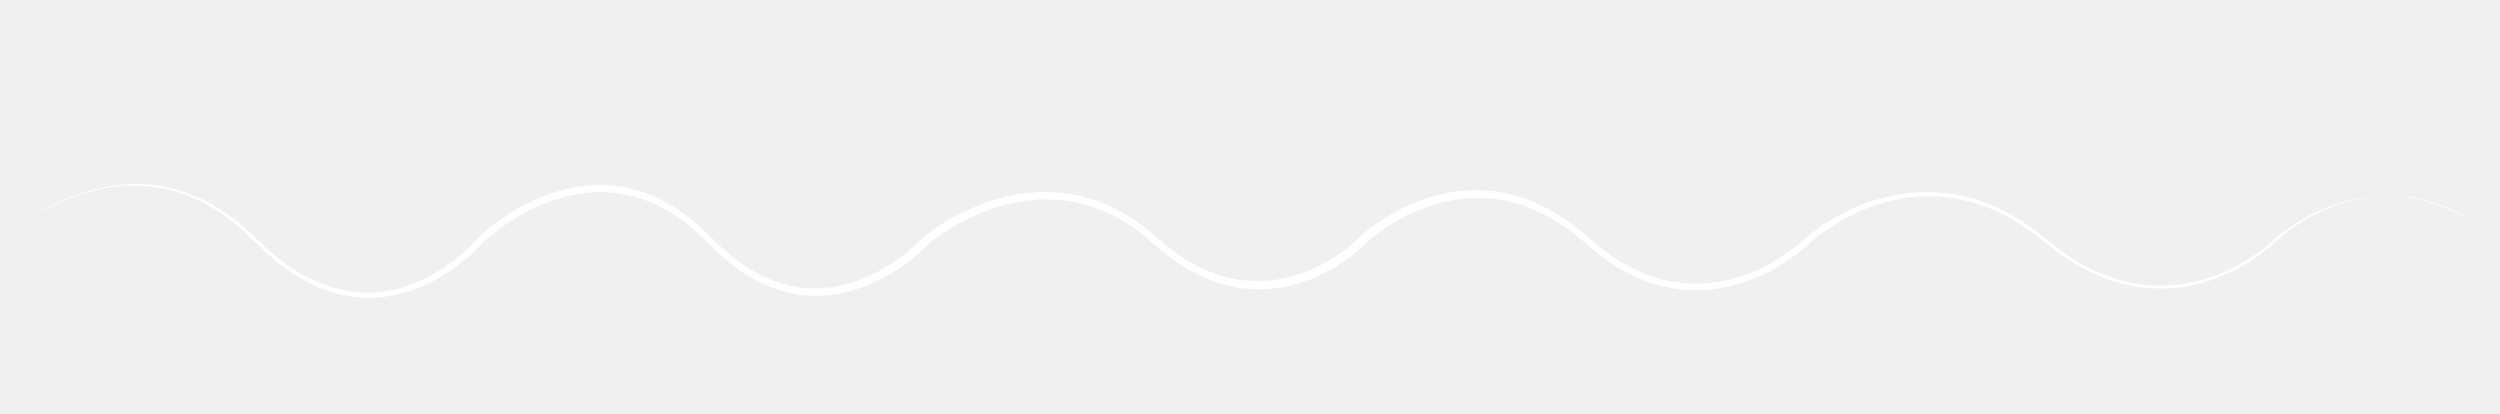
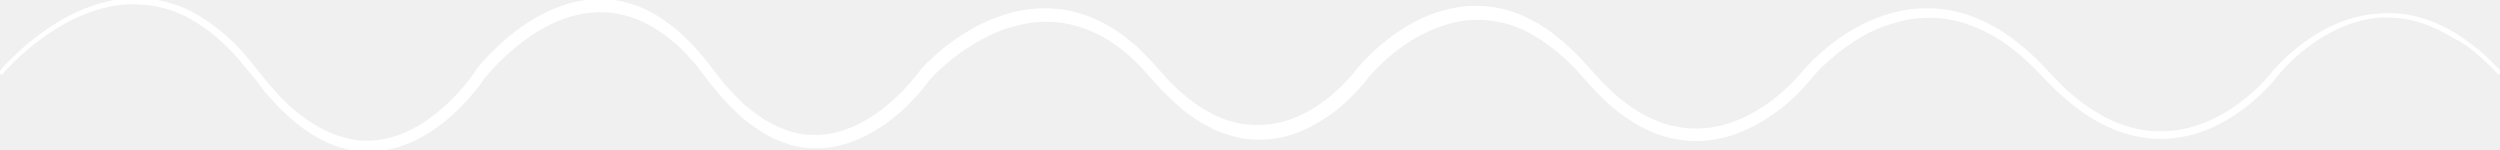
- <svg xmlns="http://www.w3.org/2000/svg" version="1.1" id="Layer_1" x="0px" y="0px" viewBox="0 0 906 150" style="enable-background:new 0 0 906 150;" xml:space="preserve">
+ <svg xmlns="http://www.w3.org/2000/svg" version="1.1" id="Layer_1" x="0px" y="0px" viewBox="0 0 2504.7 150" style="enable-background:new 0 0 2504.7 150;" xml:space="preserve">
  <style type="text/css">
- 	.st0{fill:#FFFFFF;}
+ 	.st0{fill:#FFFFFF;stroke:#FFFFFF;stroke-width:4;stroke-miterlimit:10;}
</style>
  <g>
-     <path class="st0" d="M0,87c3-2.7,6.4-5.2,9.8-7.4c3.4-2.2,7-4.2,10.7-6c7.4-3.5,15.4-5.9,23.6-6.7c4.1-0.4,8.2-0.3,12.3,0.2   l3.1,0.5l3,0.7c1,0.2,2,0.5,3,0.8c1,0.3,2,0.6,2.9,1c7.7,3,14.8,7.4,20.9,13l4.5,4.2l2.2,2.1c0.4,0.3,0.7,0.7,1.1,1l1.2,1l2.3,2   c0.8,0.7,1.6,1.2,2.4,1.8c0.8,0.6,1.6,1.2,2.5,1.8l2.6,1.6c6.9,4.2,14.7,6.9,22.8,7.4c8,0.4,16.1-1.6,23.3-5.2   c3.6-1.8,7-4,10.2-6.4c3.2-2.4,6.2-5.2,8.9-8.2l0-0.1l0,0c2.8-2.7,5.9-5.1,9-7.2c3.2-2.2,6.5-4.1,10-5.8c6.9-3.3,14.5-5.6,22.3-6   c7.8-0.5,15.7,1,22.8,4.2c0.9,0.4,1.8,0.8,2.6,1.3c0.9,0.5,1.7,0.9,2.6,1.4l2.5,1.5c0.4,0.3,0.8,0.5,1.2,0.8l1.2,0.9l2.4,1.7   c0.8,0.6,1.5,1.2,2.2,1.9c0.7,0.6,1.5,1.2,2.2,1.9l2.1,2l4.1,4c1.3,1.4,2.8,2.5,4.2,3.7c0.7,0.6,1.5,1.2,2.2,1.7l2.2,1.7l2.4,1.5   l1.2,0.7l1.2,0.7c6.5,3.6,13.8,5.8,21.2,5.8c7.4,0.1,14.7-1.9,21.4-5.2c3.3-1.6,6.5-3.6,9.5-5.8c3-2.2,5.9-4.7,8.4-7.3l0.1-0.1l0,0   c2.6-2.2,5.4-4,8.2-5.8c2.9-1.7,5.8-3.3,8.9-4.6c3-1.4,6.2-2.6,9.4-3.5c3.2-0.9,6.5-1.7,9.8-2.1c3.3-0.4,6.7-0.6,10.1-0.5   c3.4,0.2,6.7,0.5,10,1.3c6.6,1.4,12.9,4.1,18.5,7.7l2.1,1.3c0.7,0.5,1.4,1,2,1.5l2,1.5l1.9,1.6l3.8,3.2l1.8,1.6l1.9,1.4l1.9,1.4   l2,1.3c1.3,0.9,2.7,1.7,4.1,2.4l1,0.6l1.1,0.5l2.2,1c0.7,0.3,1.5,0.6,2.2,0.9c0.7,0.3,1.5,0.6,2.2,0.8l2.3,0.7   c0.8,0.2,1.5,0.4,2.3,0.5l1.2,0.3l1.2,0.2c0.8,0.1,1.6,0.3,2.4,0.3c3.2,0.3,6.3,0.3,9.5,0c6.3-0.6,12.5-2.6,18.2-5.6   c2.8-1.5,5.6-3.2,8.1-5.1c1.3-1,2.5-2,3.7-3c0.6-0.5,1.2-1.1,1.7-1.6c0.6-0.7,1.3-1.2,1.9-1.7c5.2-4.3,10.9-7.8,17-10.5   c3.1-1.3,6.2-2.5,9.5-3.3c3.3-0.8,6.6-1.4,9.9-1.7c3.4-0.2,6.7-0.2,10.1,0.1c3.3,0.4,6.7,1,9.9,2.1c1.6,0.4,3.2,1.1,4.8,1.7   c1.6,0.6,3.1,1.4,4.6,2.1c1.5,0.8,2.9,1.6,4.4,2.5c1.4,0.9,2.8,1.8,4.2,2.8c1.3,1,2.7,2,4,3l3.8,3.2c1.2,1,2.5,2.1,3.7,3.1   c1.3,1,2.6,1.9,3.9,2.9c5.3,3.7,11.1,6.6,17.2,8.3c0.8,0.3,1.5,0.4,2.3,0.6c0.8,0.2,1.6,0.4,2.3,0.5c1.6,0.2,3.2,0.5,4.7,0.6   c3.2,0.3,6.4,0.2,9.6-0.1c1.6-0.1,3.2-0.5,4.7-0.7c1.6-0.4,3.1-0.7,4.7-1.2c3.1-0.9,6.1-2.1,9-3.5c2.9-1.4,5.7-3,8.3-4.8   c2.7-1.8,5.2-3.8,7.6-6c2.6-2.2,5.3-4.1,8.1-5.9c2.8-1.8,5.8-3.4,8.8-4.7c3-1.4,6.2-2.6,9.3-3.5c3.2-0.9,6.5-1.6,9.8-2.1   c6.6-0.8,13.4-0.7,19.9,0.7c6.5,1.3,12.8,3.8,18.6,7l4.3,2.6l4.1,2.8c2.6,2,5.2,4.1,7.7,6.1c5.1,4,10.7,7.4,16.7,9.9   c6,2.5,12.4,4,18.8,4.3c3.2,0.1,6.5,0,9.7-0.4c3.2-0.4,6.4-1.1,9.5-2.1c6.2-1.9,12.1-4.9,17.4-8.5c2.7-1.8,5.2-3.9,7.6-6.1   c2.5-2.2,5.2-4.1,8-5.8c5.6-3.5,11.7-6.2,18.1-7.8c3.2-0.8,6.5-1.4,9.7-1.6c3.3-0.2,6.6-0.2,9.9,0.1c6.6,0.7,12.9,2.6,18.9,5.4   C895.5,79,901,82.8,906,87c-5.1-4.1-10.6-7.8-16.5-10.6c-5.9-2.7-12.3-4.6-18.8-5.2c-3.3-0.3-6.5-0.3-9.8,0   c-3.2,0.3-6.5,0.9-9.6,1.7c-6.3,1.7-12.3,4.4-17.8,7.9c-2.8,1.7-5.4,3.7-7.8,5.8c-2.3,2.3-4.9,4.4-7.6,6.3   c-5.4,3.8-11.4,6.8-17.7,8.9c-3.2,1-6.4,1.8-9.7,2.2c-3.3,0.5-6.6,0.6-10,0.5c-6.6-0.3-13.2-1.8-19.4-4.3c-6.2-2.5-11.9-6-17.2-10   c-2.6-2.1-5.2-4.1-7.7-6l-4-2.8l-4.2-2.5c-5.7-3.1-11.8-5.4-18.1-6.7c-6.3-1.3-12.8-1.4-19.2-0.5c-3.2,0.5-6.3,1.2-9.4,2.1   c-3.1,0.9-6.1,2.1-9,3.5c-2.9,1.4-5.8,2.9-8.5,4.7c-2.7,1.7-5.4,3.6-7.7,5.7c-4.8,4.6-10.4,8.4-16.4,11.3c-3,1.5-6.1,2.7-9.3,3.7   c-1.6,0.5-3.2,0.9-4.9,1.3c-1.7,0.3-3.3,0.6-5,0.8c-3.3,0.4-6.7,0.5-10.1,0.2c-1.7-0.1-3.3-0.4-5-0.6c-0.8-0.2-1.6-0.4-2.5-0.5   c-0.8-0.2-1.6-0.4-2.4-0.6c-6.5-1.9-12.5-4.9-18-8.7c-1.4-1-2.7-2-4-3c-1.3-1.1-2.6-2.1-3.8-3.2l-3.7-3.1c-1.2-1-2.6-1.9-3.9-2.9   c-1.3-0.9-2.7-1.8-4-2.6c-1.4-0.8-2.8-1.6-4.2-2.3c-1.5-0.6-2.9-1.4-4.4-2c-1.5-0.6-3-1.2-4.5-1.6c-3-1-6.2-1.5-9.4-1.9   c-3.2-0.3-6.4-0.3-9.6-0.1c-3.2,0.3-6.3,0.9-9.4,1.7c-3.1,0.8-6.1,1.9-9.1,3.2c-5.9,2.6-11.4,6-16.3,10.1c-0.6,0.5-1.2,1-1.7,1.6   c-0.6,0.6-1.2,1.2-1.9,1.7c-1.3,1.1-2.6,2.2-3.9,3.2c-2.7,2-5.5,3.8-8.5,5.3c-6,3.1-12.5,5.3-19.2,5.9c-3.4,0.3-6.8,0.3-10.1,0   c-0.8-0.1-1.7-0.2-2.5-0.4l-1.3-0.2l-1.2-0.3c-0.8-0.2-1.7-0.4-2.5-0.6l-2.4-0.7c-0.8-0.2-1.6-0.5-2.4-0.9   c-0.8-0.3-1.6-0.6-2.3-0.9l-2.3-1.1l-1.1-0.5l-1.1-0.6c-1.5-0.8-2.9-1.6-4.3-2.6l-2.1-1.4l-2-1.5l-2-1.5l-1.9-1.6l-3.8-3.2   l-1.8-1.6l-1.9-1.4c-0.6-0.5-1.3-1-1.9-1.4l-2-1.3c-10.8-7-24-9.9-36.7-8.1c-3.2,0.5-6.3,1.1-9.4,2c-3.1,0.9-6.1,2.1-9,3.4   c-2.9,1.3-5.8,2.8-8.6,4.5c-2.7,1.7-5.5,3.5-7.9,5.5l0.1-0.1c-2.7,2.9-5.7,5.4-8.8,7.7c-3.1,2.3-6.5,4.3-10,6   c-7,3.4-14.7,5.5-22.6,5.4c-7.9,0-15.6-2.4-22.4-6.2c-6.9-3.7-12.7-9.1-18-14.4l-2-2c-0.7-0.6-1.4-1.2-2.1-1.8   c-0.7-0.6-1.4-1.2-2.1-1.8l-2.3-1.7l-1.1-0.8c-0.4-0.3-0.8-0.5-1.2-0.7l-2.4-1.5c-0.8-0.5-1.6-0.9-2.5-1.3   c-0.8-0.4-1.6-0.9-2.5-1.2c-6.8-3.1-14.3-4.5-21.7-4.1c-7.4,0.3-14.8,2.5-21.5,5.7c-6.8,3.2-13.1,7.5-18.6,12.5l0.1-0.1   c-2.8,3.2-5.9,5.9-9.2,8.4c-3.3,2.5-6.8,4.7-10.6,6.5c-7.5,3.7-15.8,5.6-24.2,5.2c-8.3-0.5-16.4-3.4-23.4-7.8l-2.6-1.7   c-0.9-0.6-1.7-1.2-2.5-1.8c-0.8-0.6-1.7-1.2-2.5-1.9l-2.3-2l-1.2-1c-0.4-0.3-0.7-0.7-1.1-1.1l-2.2-2.2L88.5,84   c-5.9-5.6-12.9-10.1-20.4-13.1c-0.9-0.4-1.9-0.7-2.9-1c-1-0.3-1.9-0.7-2.9-0.9l-3-0.7l-3-0.5c-4-0.5-8.1-0.7-12.2-0.4   c-8.1,0.7-16.1,3-23.5,6.4c-3.7,1.7-7.3,3.7-10.8,5.9C6.4,81.9,3.1,84.3,0,87z" />
+     <path class="st0" d="M0,73.9C8.3,64.1,17.7,55,27.1,47c9.4-8,19.4-15.3,29.6-21.8C77.1,12.5,99.2,3.8,121.9,0.9   c11.3-1.5,22.7-1.1,34,0.7l8.6,1.8l8.3,2.5c2.8,0.7,5.5,1.8,8.3,2.9c2.8,1.1,5.5,2.2,8,3.6c21.3,10.9,40.9,26.9,57.8,47.2L259.3,75   l6.1,7.6c1.1,1.1,1.9,2.5,3,3.6l3.3,3.6l6.4,7.3c2.2,2.5,4.4,4.4,6.6,6.5c2.2,2.2,4.4,4.4,6.9,6.5l7.2,5.8   c19.1,15.3,40.6,25.1,63,26.9c22.1,1.5,44.5-5.8,64.4-18.9c10-6.5,19.4-14.5,28.2-23.2c8.8-8.7,17.1-18.9,24.6-29.8v-0.4l0,0   c7.7-9.8,16.3-18.5,24.9-26.2c8.8-8,18-14.9,27.6-21.1c19.1-12,40.1-20.3,61.6-21.8c21.6-1.8,43.4,3.6,63,15.3   c2.5,1.5,5,2.9,7.2,4.7c2.5,1.8,4.7,3.3,7.2,5.1l6.9,5.4c1.1,1.1,2.2,1.8,3.3,2.9l3.3,3.3l6.6,6.2c2.2,2.2,4.1,4.4,6.1,6.9   c1.9,2.2,4.1,4.4,6.1,6.9l5.8,7.3l11.3,14.5c3.6,5.1,7.7,9.1,11.6,13.4c1.9,2.2,4.1,4.4,6.1,6.2l6.1,6.2l6.6,5.4l3.3,2.5l3.3,2.5   c18,13.1,38.2,21.1,58.6,21.1c20.5,0.4,40.6-6.9,59.2-18.9c9.1-5.8,18-13.1,26.3-21.1c8.3-8,16.3-17.1,23.2-26.5l0.3-0.4l0,0   c7.2-8,14.9-14.5,22.7-21.1c8-6.2,16-12,24.6-16.7c8.3-5.1,17.1-9.4,26-12.7c8.8-3.3,18-6.2,27.1-7.6c9.1-1.5,18.5-2.2,27.9-1.8   c9.4,0.7,18.5,1.8,27.6,4.7c18.2,5.1,35.7,14.9,51.1,28l5.8,4.7c1.9,1.8,3.9,3.6,5.5,5.4l5.5,5.4l5.3,5.8l10.5,11.6l5,5.8l5.3,5.1   l5.3,5.1l5.5,4.7c3.6,3.3,7.5,6.2,11.3,8.7l2.8,2.2l3,1.8l6.1,3.6c1.9,1.1,4.1,2.2,6.1,3.3c1.9,1.1,4.1,2.2,6.1,2.9l6.4,2.5   c2.2,0.7,4.1,1.5,6.4,1.8l3.3,1.1l3.3,0.7c2.2,0.4,4.4,1.1,6.6,1.1c8.8,1.1,17.4,1.1,26.3,0c17.4-2.2,34.6-9.4,50.3-20.3   c7.7-5.4,15.5-11.6,22.4-18.5c3.6-3.6,6.9-7.3,10.2-10.9c1.7-1.8,3.3-4,4.7-5.8c1.7-2.5,3.6-4.4,5.3-6.2   c14.4-15.6,30.1-28.3,47-38.1c8.6-4.7,17.1-9.1,26.3-12s18.2-5.1,27.4-6.2c9.4-0.7,18.5-0.7,27.9,0.4c9.1,1.5,18.5,3.6,27.4,7.6   c4.4,1.5,8.8,4,13.3,6.2s8.6,5.1,12.7,7.6c4.1,2.9,8,5.8,12.2,9.1c3.9,3.3,7.7,6.5,11.6,10.2c3.6,3.6,7.5,7.3,11.1,10.9l10.5,11.6   c3.3,3.6,6.9,7.6,10.2,11.3c3.6,3.6,7.2,6.9,10.8,10.5c14.7,13.4,30.7,24,47.6,30.1c2.2,1.1,4.1,1.5,6.4,2.2   c2.2,0.7,4.4,1.5,6.4,1.8c4.4,0.7,8.8,1.8,13,2.2c8.8,1.1,17.7,0.7,26.5-0.4c4.4-0.4,8.8-1.8,13-2.5c4.4-1.5,8.6-2.5,13-4.4   c8.6-3.3,16.9-7.6,24.9-12.7c8-5.1,15.8-10.9,22.9-17.4c7.5-6.5,14.4-13.8,21-21.8c7.2-8,14.7-14.9,22.4-21.4   c7.7-6.5,16-12.3,24.3-17.1c8.3-5.1,17.1-9.4,25.7-12.7c8.8-3.3,18-5.8,27.1-7.6c18.2-2.9,37-2.5,55,2.5   c18,4.7,35.4,13.8,51.4,25.4l11.9,9.4l11.3,10.2c7.2,7.3,14.4,14.9,21.3,22.2c14.1,14.5,29.6,26.9,46.2,36s34.3,14.5,52,15.6   c8.8,0.4,18,0,26.8-1.5c8.8-1.5,17.7-4,26.3-7.6c17.1-6.9,33.5-17.8,48.1-30.9c7.5-6.5,14.4-14.2,21-22.2   c6.9-8,14.4-14.9,22.1-21.1c15.5-12.7,32.3-22.5,50-28.3c8.8-2.9,18-5.1,26.8-5.8c9.1-0.7,18.2-0.7,27.4,0.4   c18.2,2.5,35.7,9.4,52.3,19.6c17.4,8.4,32.6,22.2,46.4,37.4c-14.1-14.9-29.3-28.3-45.6-38.5c-16.3-9.8-34-16.7-52-18.9   c-9.1-1.1-18-1.1-27.1,0c-8.8,1.1-18,3.3-26.5,6.2c-17.4,6.2-34,16-49.2,28.7c-7.7,6.2-14.9,13.4-21.6,21.1   c-6.4,8.4-13.5,16-21,22.9c-14.9,13.8-31.5,24.7-48.9,32.3c-8.8,3.6-17.7,6.5-26.8,8c-9.1,1.8-18.2,2.2-27.6,1.8   c-18.2-1.1-36.5-6.5-53.6-15.6c-17.1-9.1-32.9-21.8-47.6-36.3c-7.2-7.6-14.4-14.9-21.3-21.8l-11.1-10.2l-11.6-9.1   c-15.8-11.3-32.6-19.6-50-24.3c-17.4-4.7-35.4-5.1-53.1-1.8c-8.8,1.8-17.4,4.4-26,7.6c-8.6,3.3-16.9,7.6-24.9,12.7   s-16,10.5-23.5,17.1c-7.5,6.2-14.9,13.1-21.3,20.7c-13.3,16.7-28.8,30.5-45.3,41c-8.3,5.4-16.9,9.8-25.7,13.4   c-4.4,1.8-8.8,3.3-13.5,4.7c-4.7,1.1-9.1,2.2-13.8,2.9c-9.1,1.5-18.5,1.8-27.9,0.7c-4.7-0.4-9.1-1.5-13.8-2.2   c-2.2-0.7-4.4-1.5-6.9-1.8c-2.2-0.7-4.4-1.5-6.6-2.2c-18-6.9-34.6-17.8-49.8-31.6c-3.9-3.6-7.5-7.3-11.1-10.9   c-3.6-4-7.2-7.6-10.5-11.6l-10.2-11.3c-3.3-3.6-7.2-6.9-10.8-10.5c-3.6-3.3-7.5-6.5-11.1-9.4c-3.9-2.9-7.7-5.8-11.6-8.4   c-4.1-2.2-8-5.1-12.2-7.3s-8.3-4.4-12.4-5.8c-8.3-3.6-17.1-5.4-26-6.9c-8.8-1.1-17.7-1.1-26.5-0.4c-8.8,1.1-17.4,3.3-26,6.2   c-8.6,2.9-16.9,6.9-25.2,11.6c-16.3,9.4-31.5,21.8-45.1,36.7c-1.7,1.8-3.3,3.6-4.7,5.8c-1.7,2.2-3.3,4.4-5.3,6.2   c-3.6,4-7.2,8-10.8,11.6c-7.5,7.3-15.2,13.8-23.5,19.2c-16.6,11.3-34.6,19.2-53.1,21.4c-9.4,1.1-18.8,1.1-27.9,0   c-2.2-0.4-4.7-0.7-6.9-1.5l-3.6-0.7l-3.3-1.1c-2.2-0.7-4.7-1.5-6.9-2.2l-6.6-2.5c-2.2-0.7-4.4-1.8-6.6-3.3   c-2.2-1.1-4.4-2.2-6.4-3.3l-6.4-4l-3-1.8l-3-2.2c-4.1-2.9-8-5.8-11.9-9.4l-5.8-5.1l-5.5-5.4l-5.5-5.4l-5.3-5.8l-10.5-11.6l-5-5.8   l-5.3-5.1c-1.7-1.8-3.6-3.6-5.3-5.1l-5.5-4.7c-29.9-25.4-66.3-36-101.5-29.4c-8.8,1.8-17.4,4-26,7.3c-8.6,3.3-16.9,7.6-24.9,12.3   s-16,10.2-23.8,16.3c-7.5,6.2-15.2,12.7-21.8,20l0.3-0.4c-7.5,10.5-15.8,19.6-24.3,28c-8.6,8.4-18,15.6-27.6,21.8   c-19.4,12.3-40.6,20-62.5,19.6c-21.8,0-43.1-8.7-61.9-22.5c-19.1-13.4-35.1-33.1-49.8-52.3l-5.5-7.3c-1.9-2.2-3.9-4.4-5.8-6.5   c-1.9-2.2-3.9-4.4-5.8-6.5l-6.4-6.2l-3-2.9c-1.1-1.1-2.2-1.8-3.3-2.5l-6.6-5.4c-2.2-1.8-4.4-3.3-6.9-4.7c-2.2-1.5-4.4-3.3-6.9-4.4   c-18.8-11.3-39.5-16.3-60-14.9c-20.5,1.1-40.9,9.1-59.4,20.7C516.4,43.4,499,59,483.8,77.2l0.3-0.4c-7.7,11.6-16.3,21.4-25.4,30.5   s-18.8,17.1-29.3,23.6c-20.7,13.4-43.7,20.3-66.9,18.9c-22.9-1.8-45.3-12.3-64.7-28.3l-7.2-6.2c-2.5-2.2-4.7-4.4-6.9-6.5   c-2.2-2.2-4.7-4.4-6.9-6.9l-6.4-7.3l-3.3-3.6c-1.1-1.1-1.9-2.5-3-4l-6.1-8l-13.3-16c-16.3-20.3-35.7-36.7-56.4-47.6   c-2.5-1.5-5.3-2.5-8-3.6c-2.8-1.1-5.3-2.5-8-3.3L163.9,6l-8.3-1.8c-11.1-1.8-22.4-2.5-33.7-1.5C99.5,5.3,77.4,13.6,57,26   c-10.2,6.2-20.2,13.4-29.9,21.4C17.7,55.4,8.6,64.1,0,73.9z" />
  </g>
</svg>
